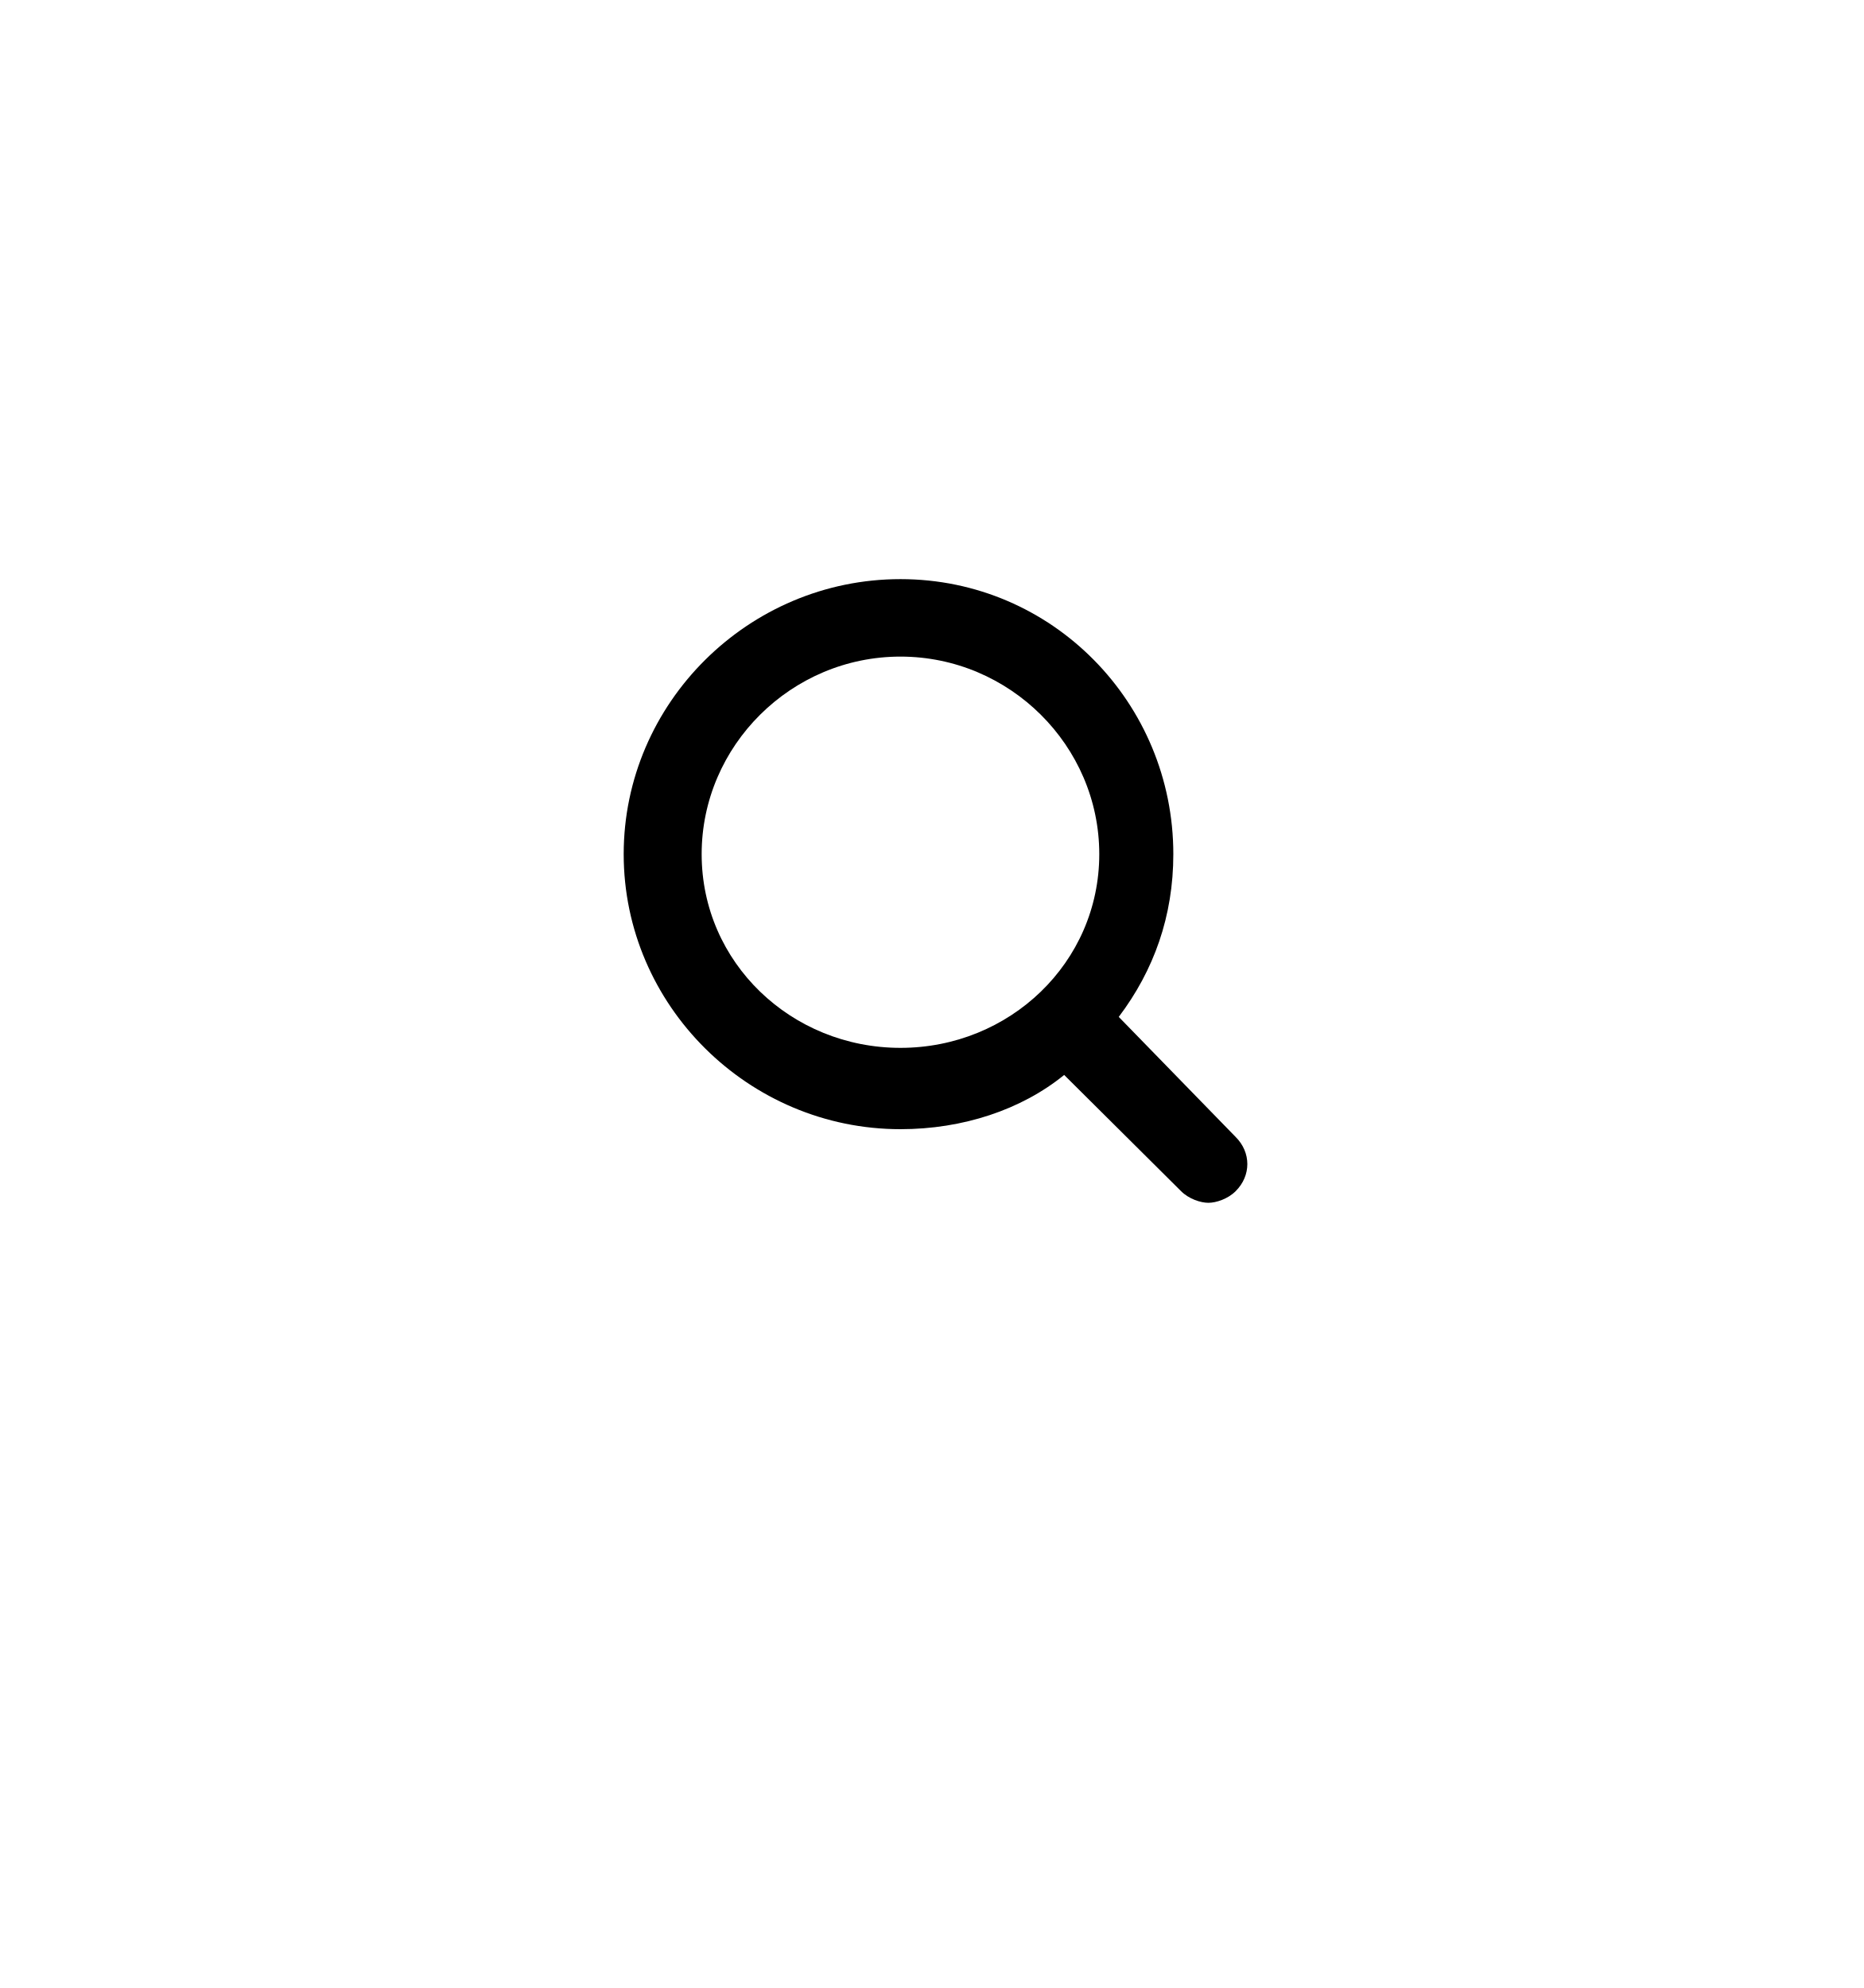
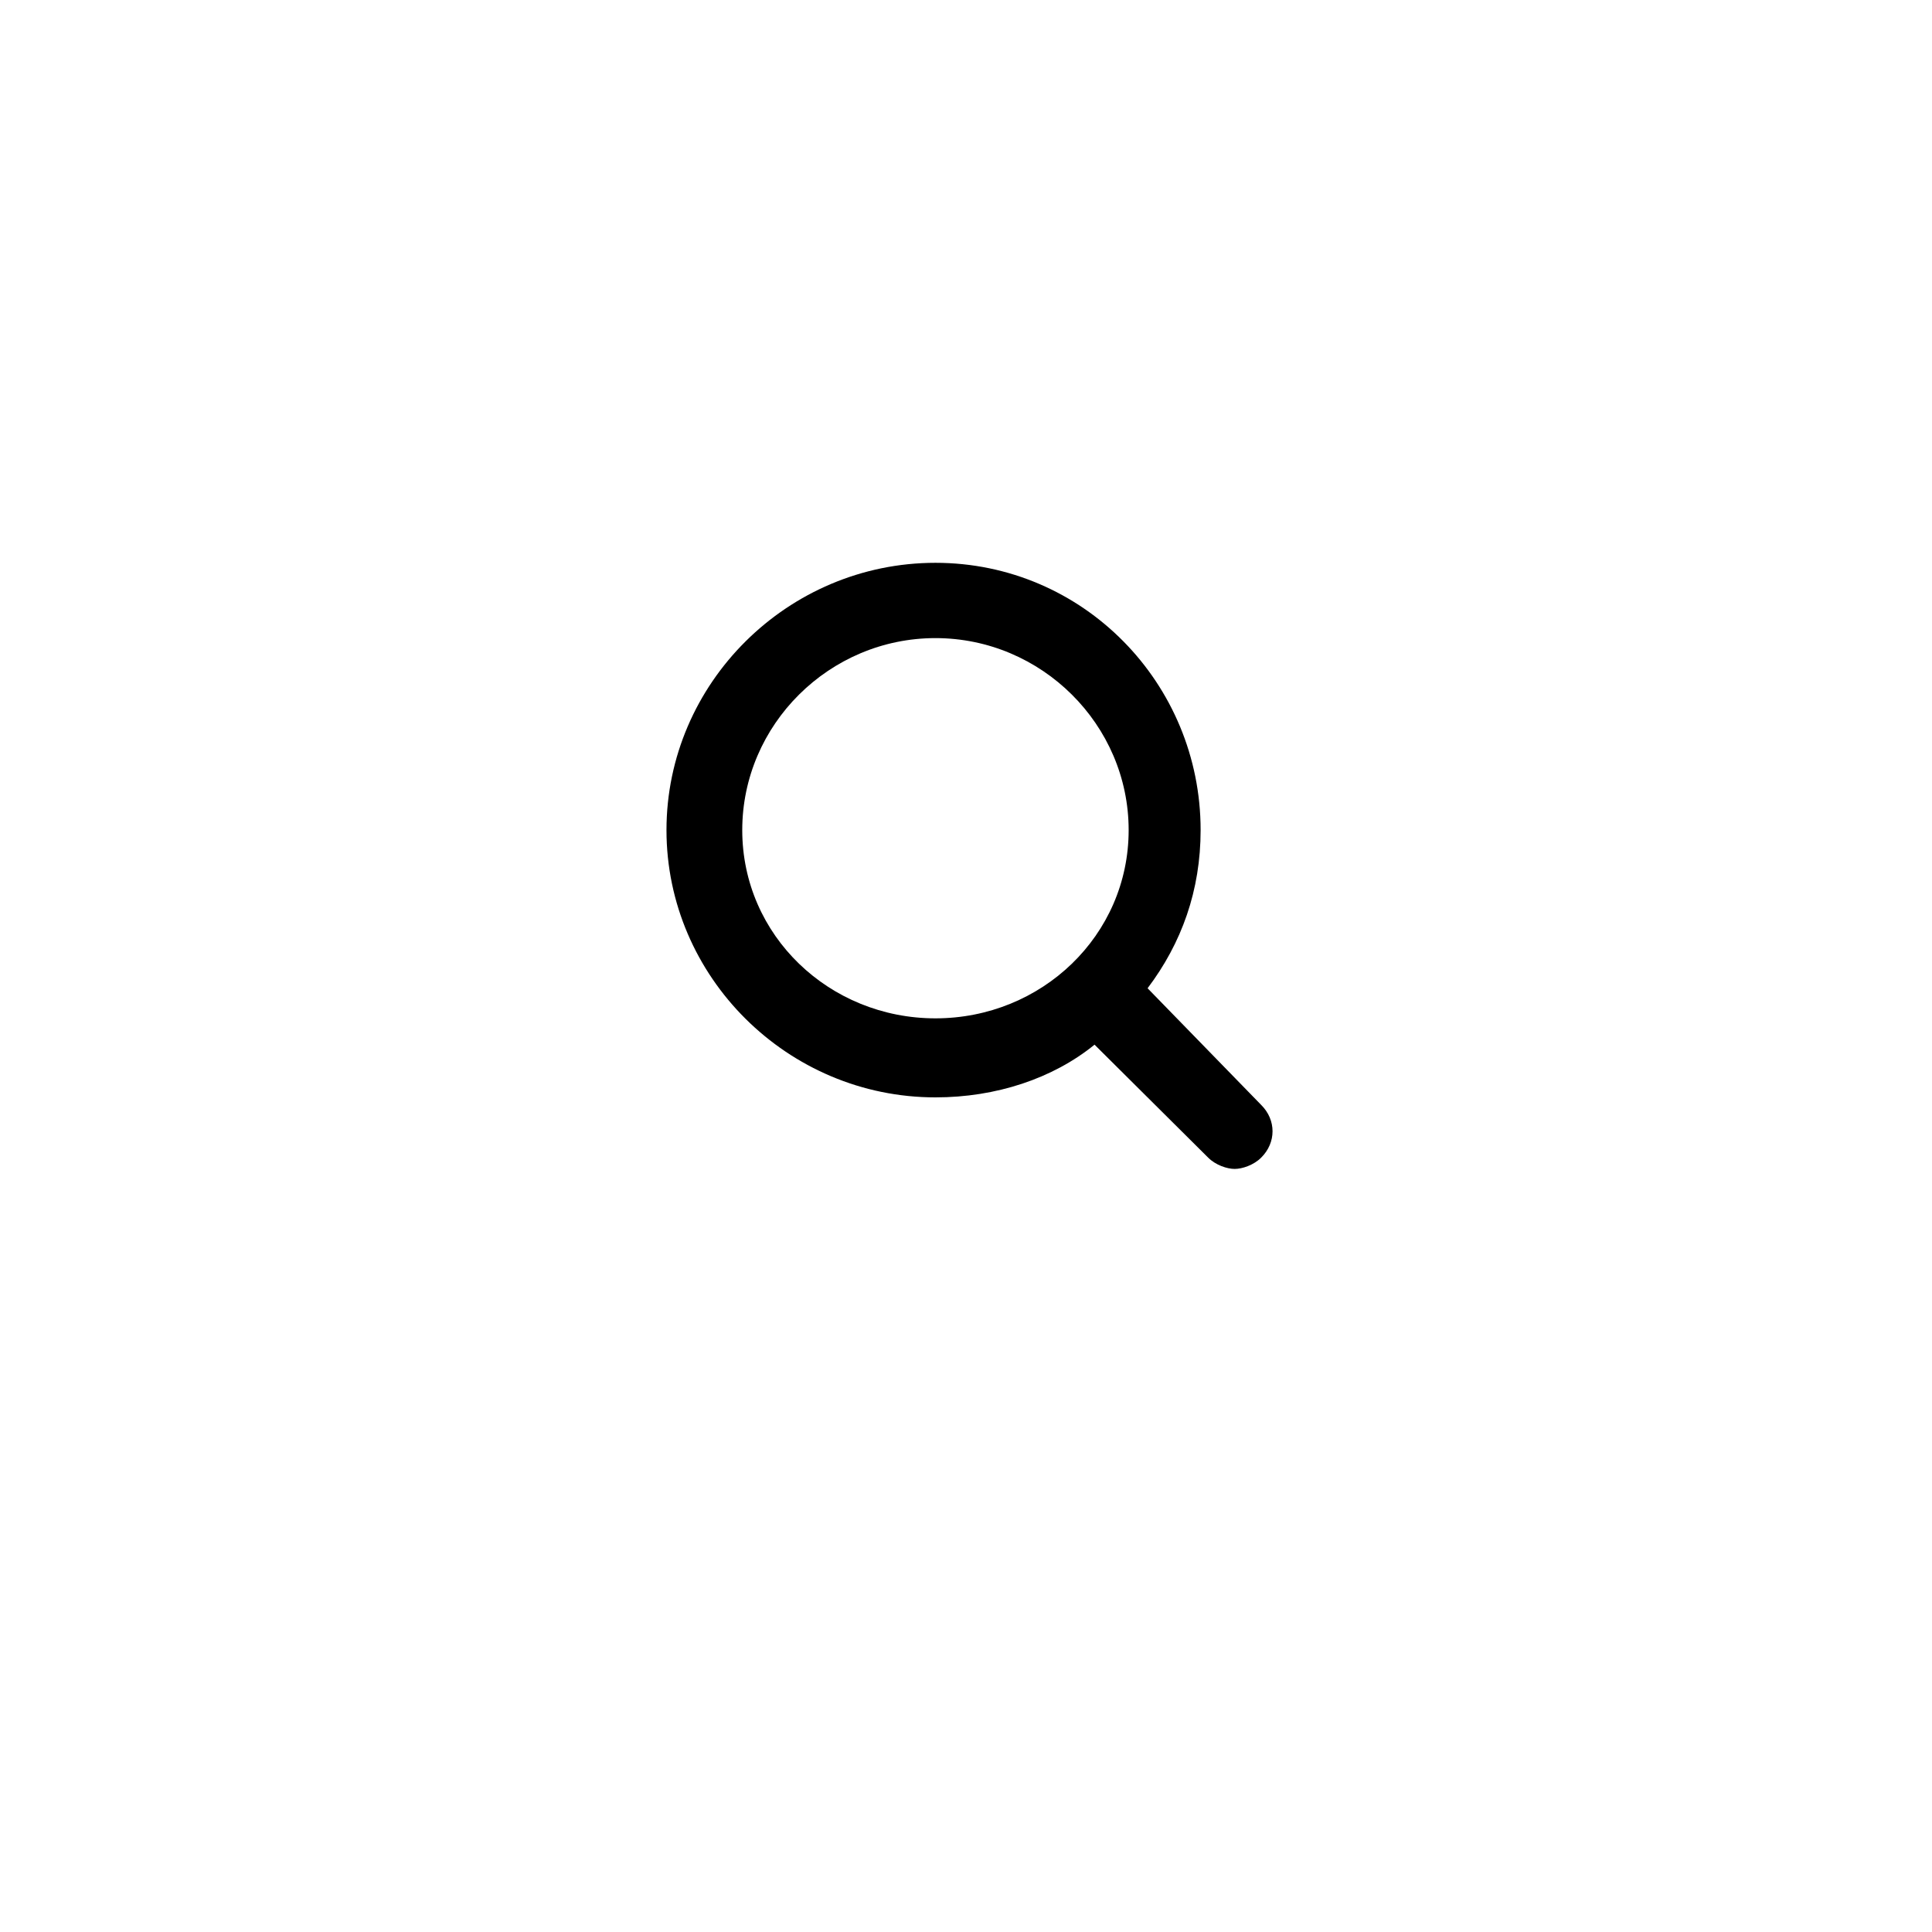
- <svg xmlns="http://www.w3.org/2000/svg" version="1.1" width="30" height="32" viewBox="0 0 30 32">
-   <path d="M18.008 16.368c0.565-0.748 0.878-1.621 0.878-2.619 0-2.432-1.945-4.427-4.392-4.427s-4.455 1.995-4.455 4.427c0 2.432 2.008 4.427 4.455 4.427 1.004 0 1.945-0.312 2.635-0.873l1.882 1.871c0.125 0.125 0.314 0.187 0.439 0.187s0.314-0.062 0.439-0.187c0.251-0.249 0.251-0.624 0-0.873l-1.882-1.933zM14.494 16.867c-1.757 0-3.2-1.372-3.2-3.118s1.443-3.18 3.2-3.18c1.757 0 3.2 1.434 3.2 3.18s-1.443 3.118-3.2 3.118z" />
+ <svg xmlns="http://www.w3.org/2000/svg" version="1.1" width="32" height="32" viewBox="0 0 32 32">
+   <path d="M19.008 16.368c0.565-0.748 0.878-1.621 0.878-2.619 0-2.432-1.945-4.427-4.392-4.427s-4.455 1.995-4.455 4.427c0 2.432 2.008 4.427 4.455 4.427 1.004 0 1.945-0.312 2.635-0.873l1.882 1.871c0.125 0.125 0.314 0.187 0.439 0.187s0.314-0.062 0.439-0.187c0.251-0.249 0.251-0.624 0-0.873l-1.882-1.933zM15.494 16.867c-1.757 0-3.2-1.372-3.2-3.118s1.443-3.18 3.2-3.18c1.757 0 3.2 1.434 3.2 3.18s-1.443 3.118-3.2 3.118z" />
</svg>
